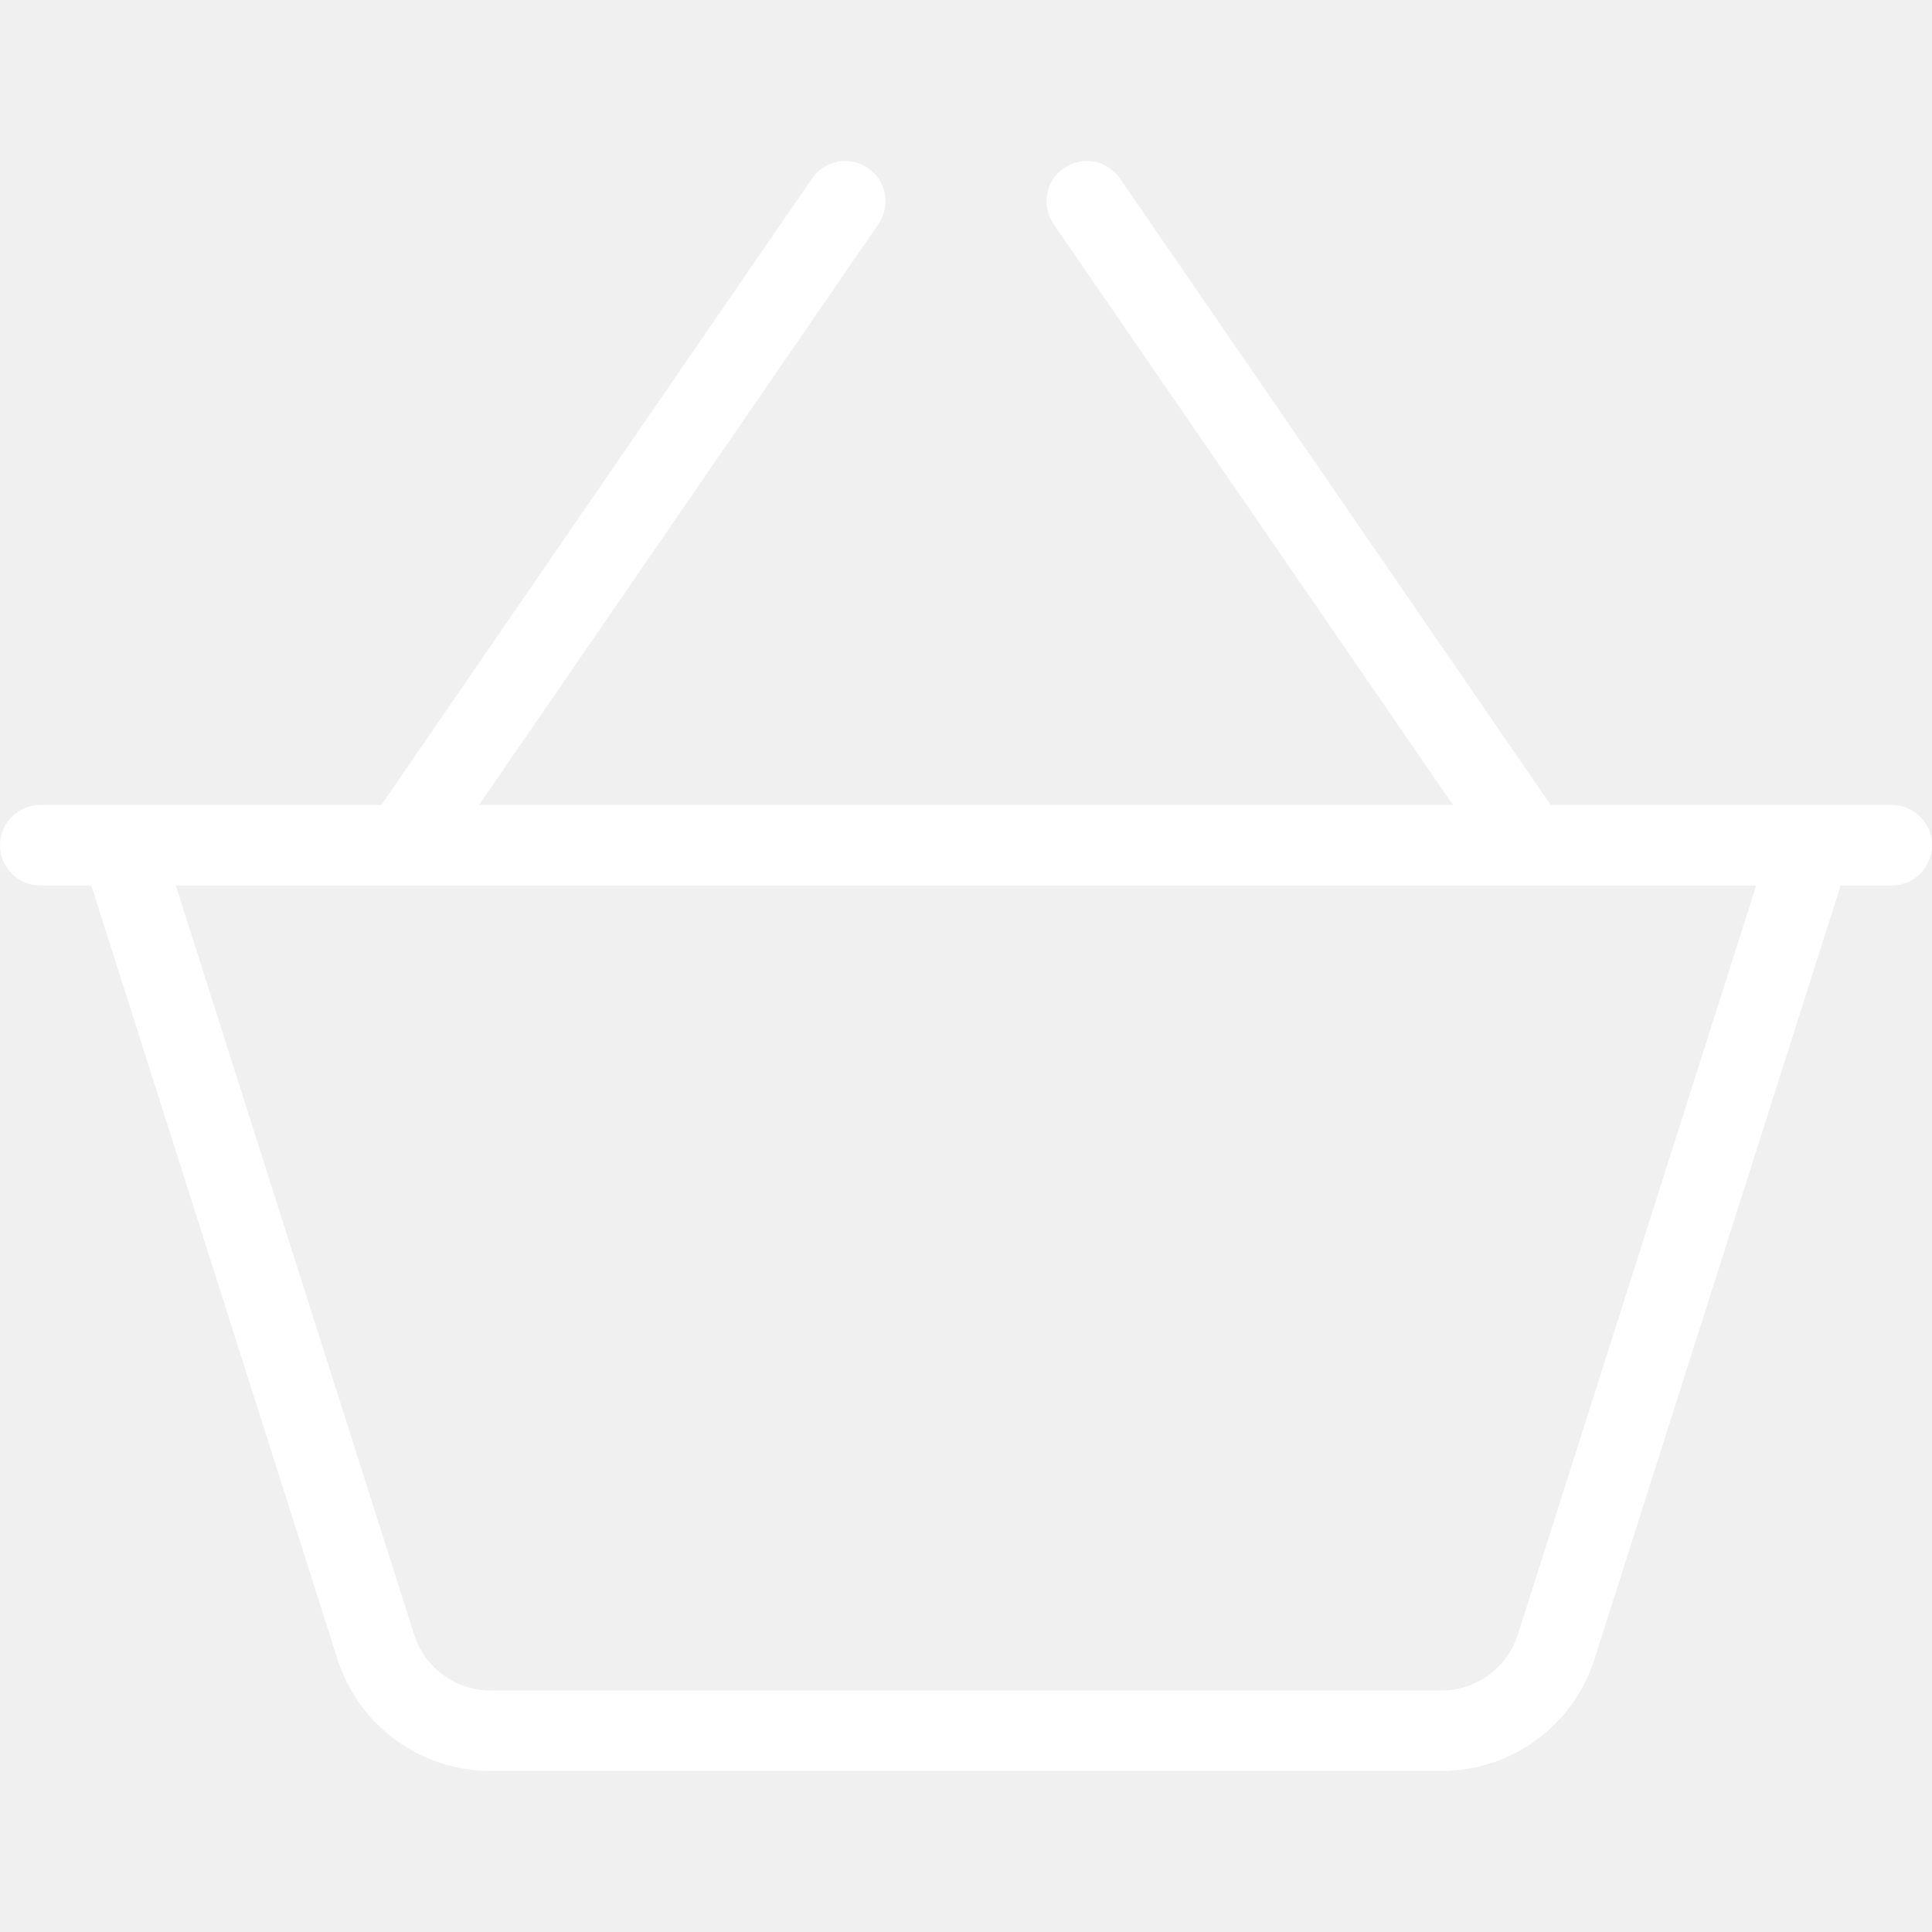
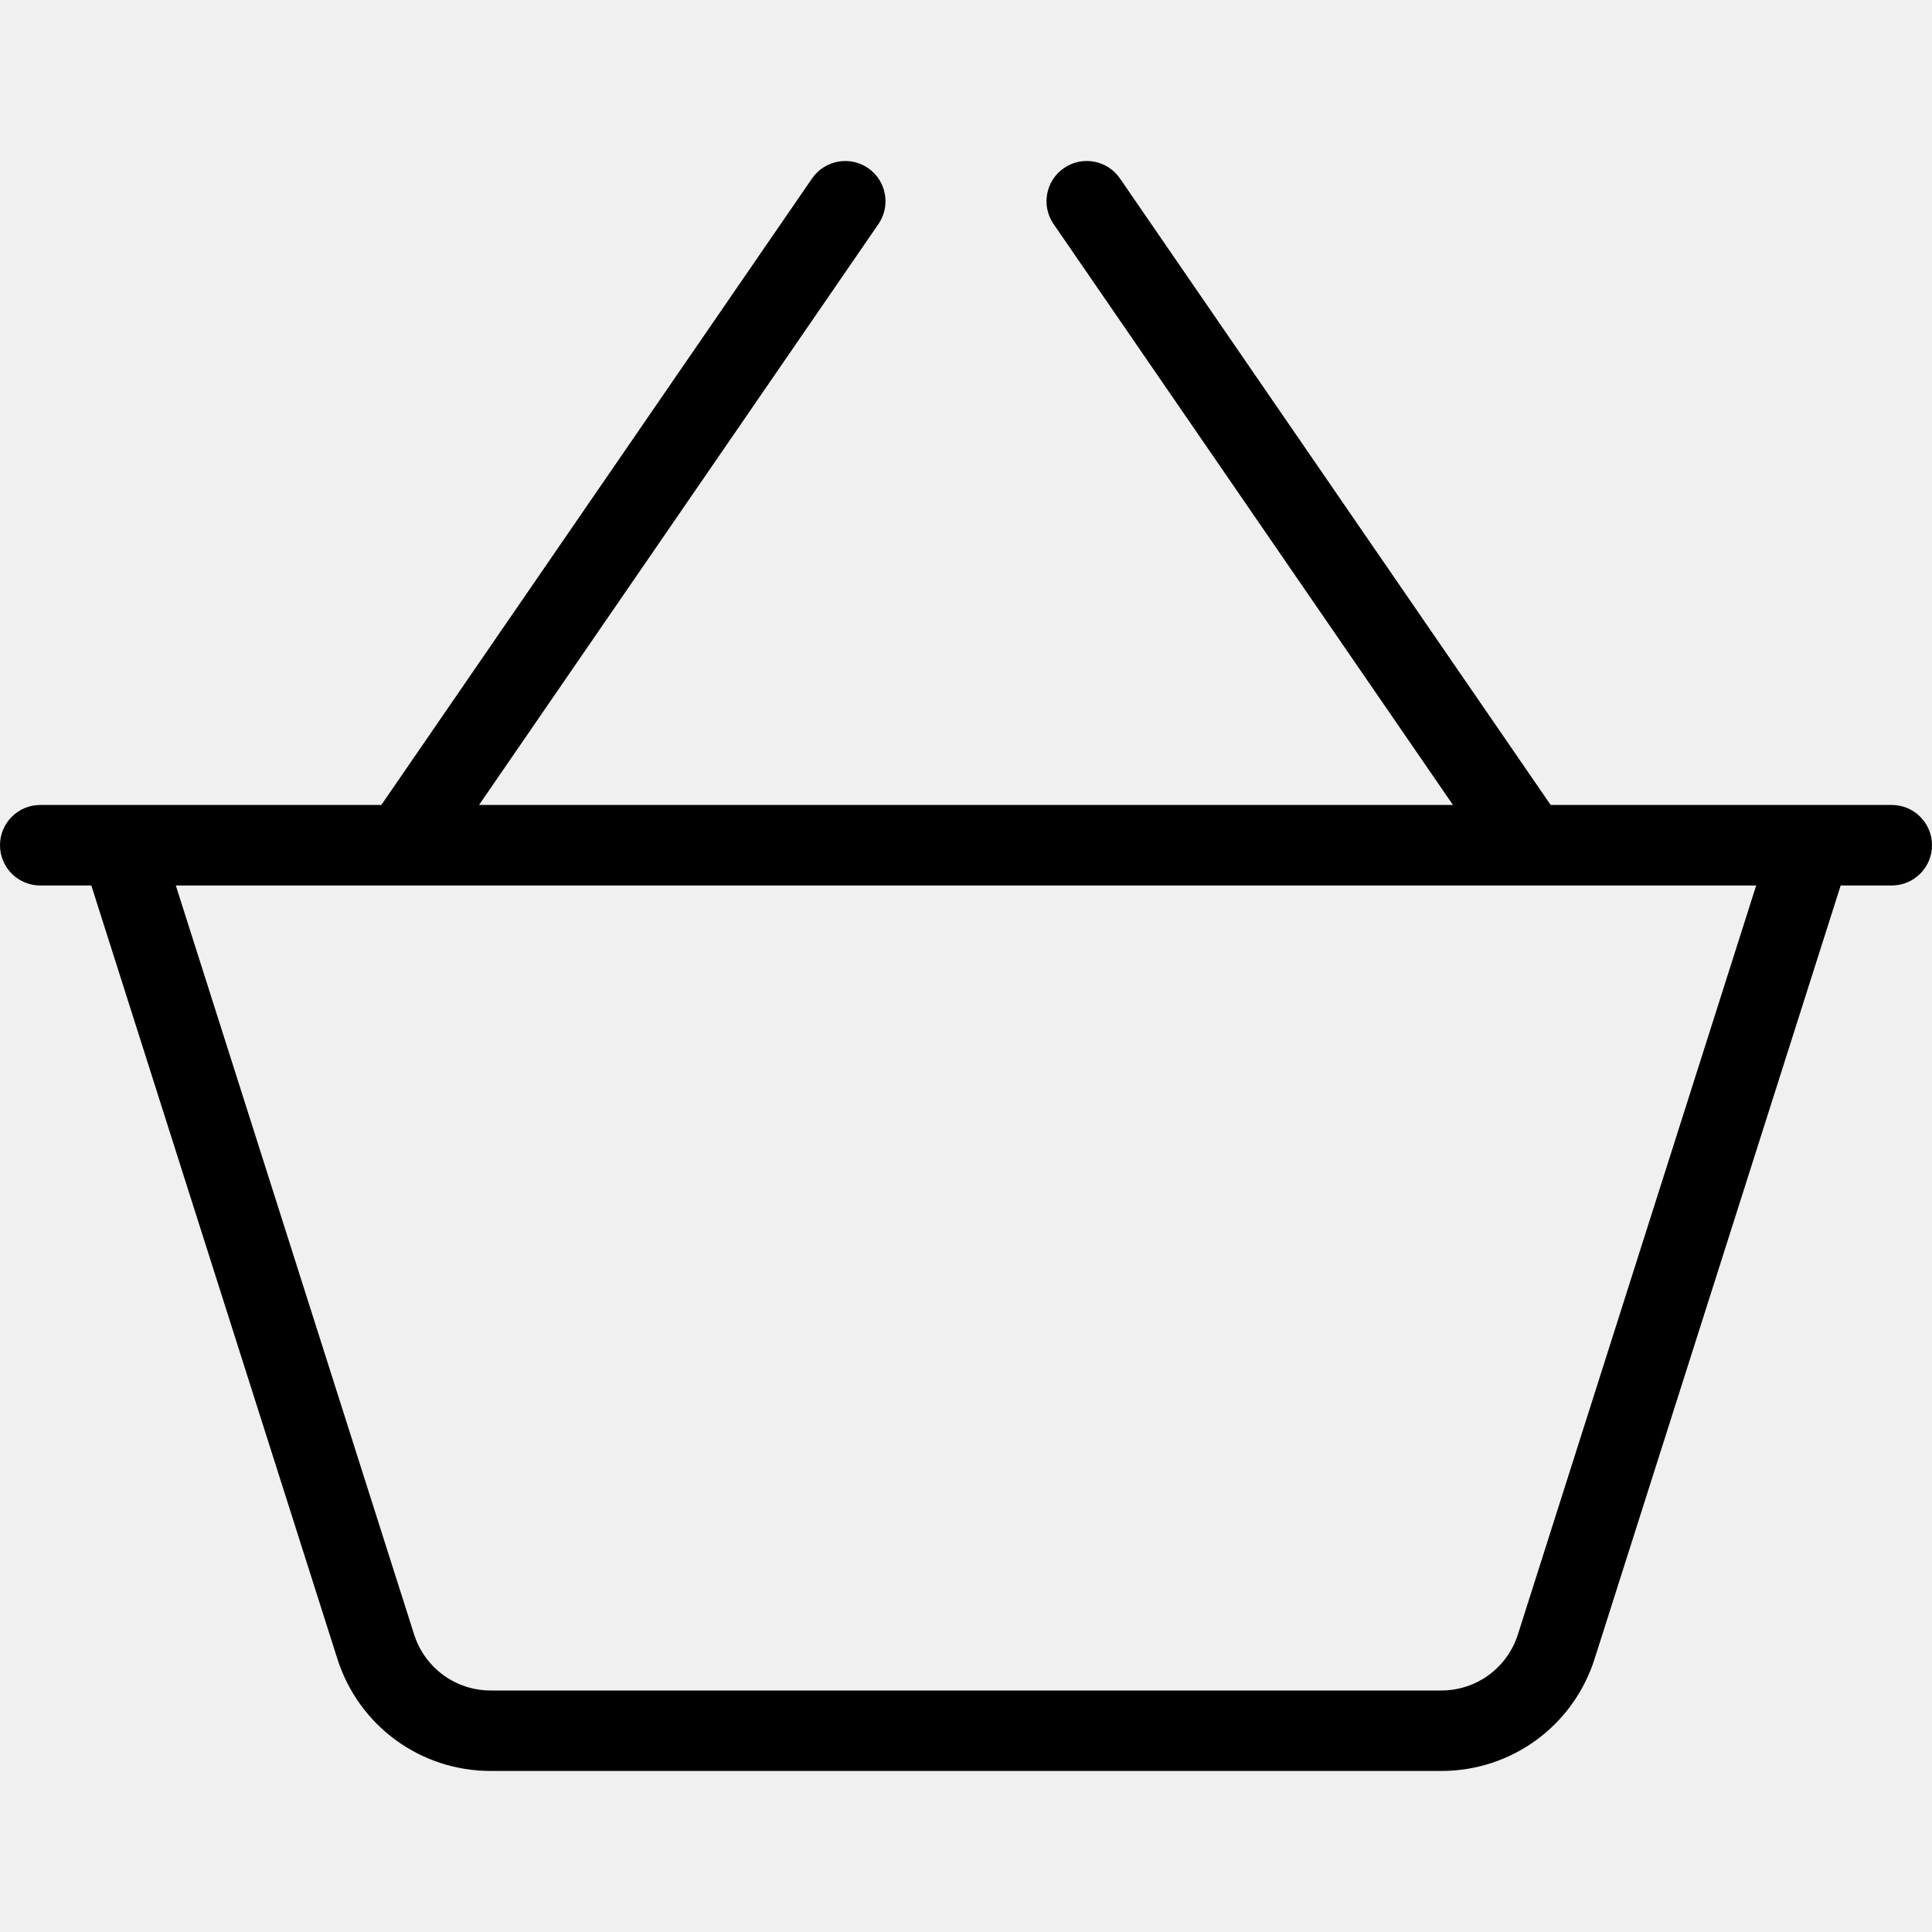
<svg xmlns="http://www.w3.org/2000/svg" width="37" height="37" viewBox="0 0 37 37" fill="none">
-   <g clip-path="url(#clip0)">
-     <path d="M36.229 15.416H29.697L21.448 3.417C21.207 3.066 20.727 2.978 20.376 3.219C20.025 3.46 19.936 3.94 20.177 4.29L27.826 15.416H9.174L16.823 4.291C17.064 3.94 16.975 3.46 16.624 3.219C16.275 2.978 15.795 3.067 15.552 3.417L7.303 15.416H0.771C0.345 15.416 0 15.761 0 16.187C0 16.613 0.345 16.958 0.771 16.958H1.749L6.461 31.768C6.871 33.053 8.051 33.916 9.399 33.916H27.601C28.949 33.916 30.13 33.053 30.539 31.767L35.251 16.958H36.229C36.655 16.958 37 16.613 37 16.187C37 15.761 36.655 15.416 36.229 15.416ZM29.07 31.3C28.865 31.943 28.275 32.375 27.601 32.375H9.399C8.725 32.375 8.135 31.943 7.93 31.3L3.367 16.958H33.633L29.07 31.3Z" fill="white" />
-   </g>
-   <defs>
-     <clipPath id="clip0">
-       <rect width="37" height="37" fill="white" />
-     </clipPath>
-   </defs>
+   <path d="M36.229 15.416H29.697L21.448 3.417C21.207 3.066 20.727 2.978 20.376 3.219C20.025 3.46 19.936 3.94 20.177 4.29L27.826 15.416H9.174L16.823 4.291C17.064 3.94 16.975 3.46 16.624 3.219C16.275 2.978 15.795 3.067 15.552 3.417L7.303 15.416H0.771C0.345 15.416 0 15.761 0 16.187C0 16.613 0.345 16.958 0.771 16.958H1.749L6.461 31.768C6.871 33.053 8.051 33.916 9.399 33.916H27.601C28.949 33.916 30.13 33.053 30.539 31.767L35.251 16.958H36.229C36.655 16.958 37 16.613 37 16.187C37 15.761 36.655 15.416 36.229 15.416ZM29.07 31.3C28.865 31.943 28.275 32.375 27.601 32.375H9.399C8.725 32.375 8.135 31.943 7.93 31.3L3.367 16.958H33.633L29.07 31.3Z" fill="currentColor" />
</svg>
